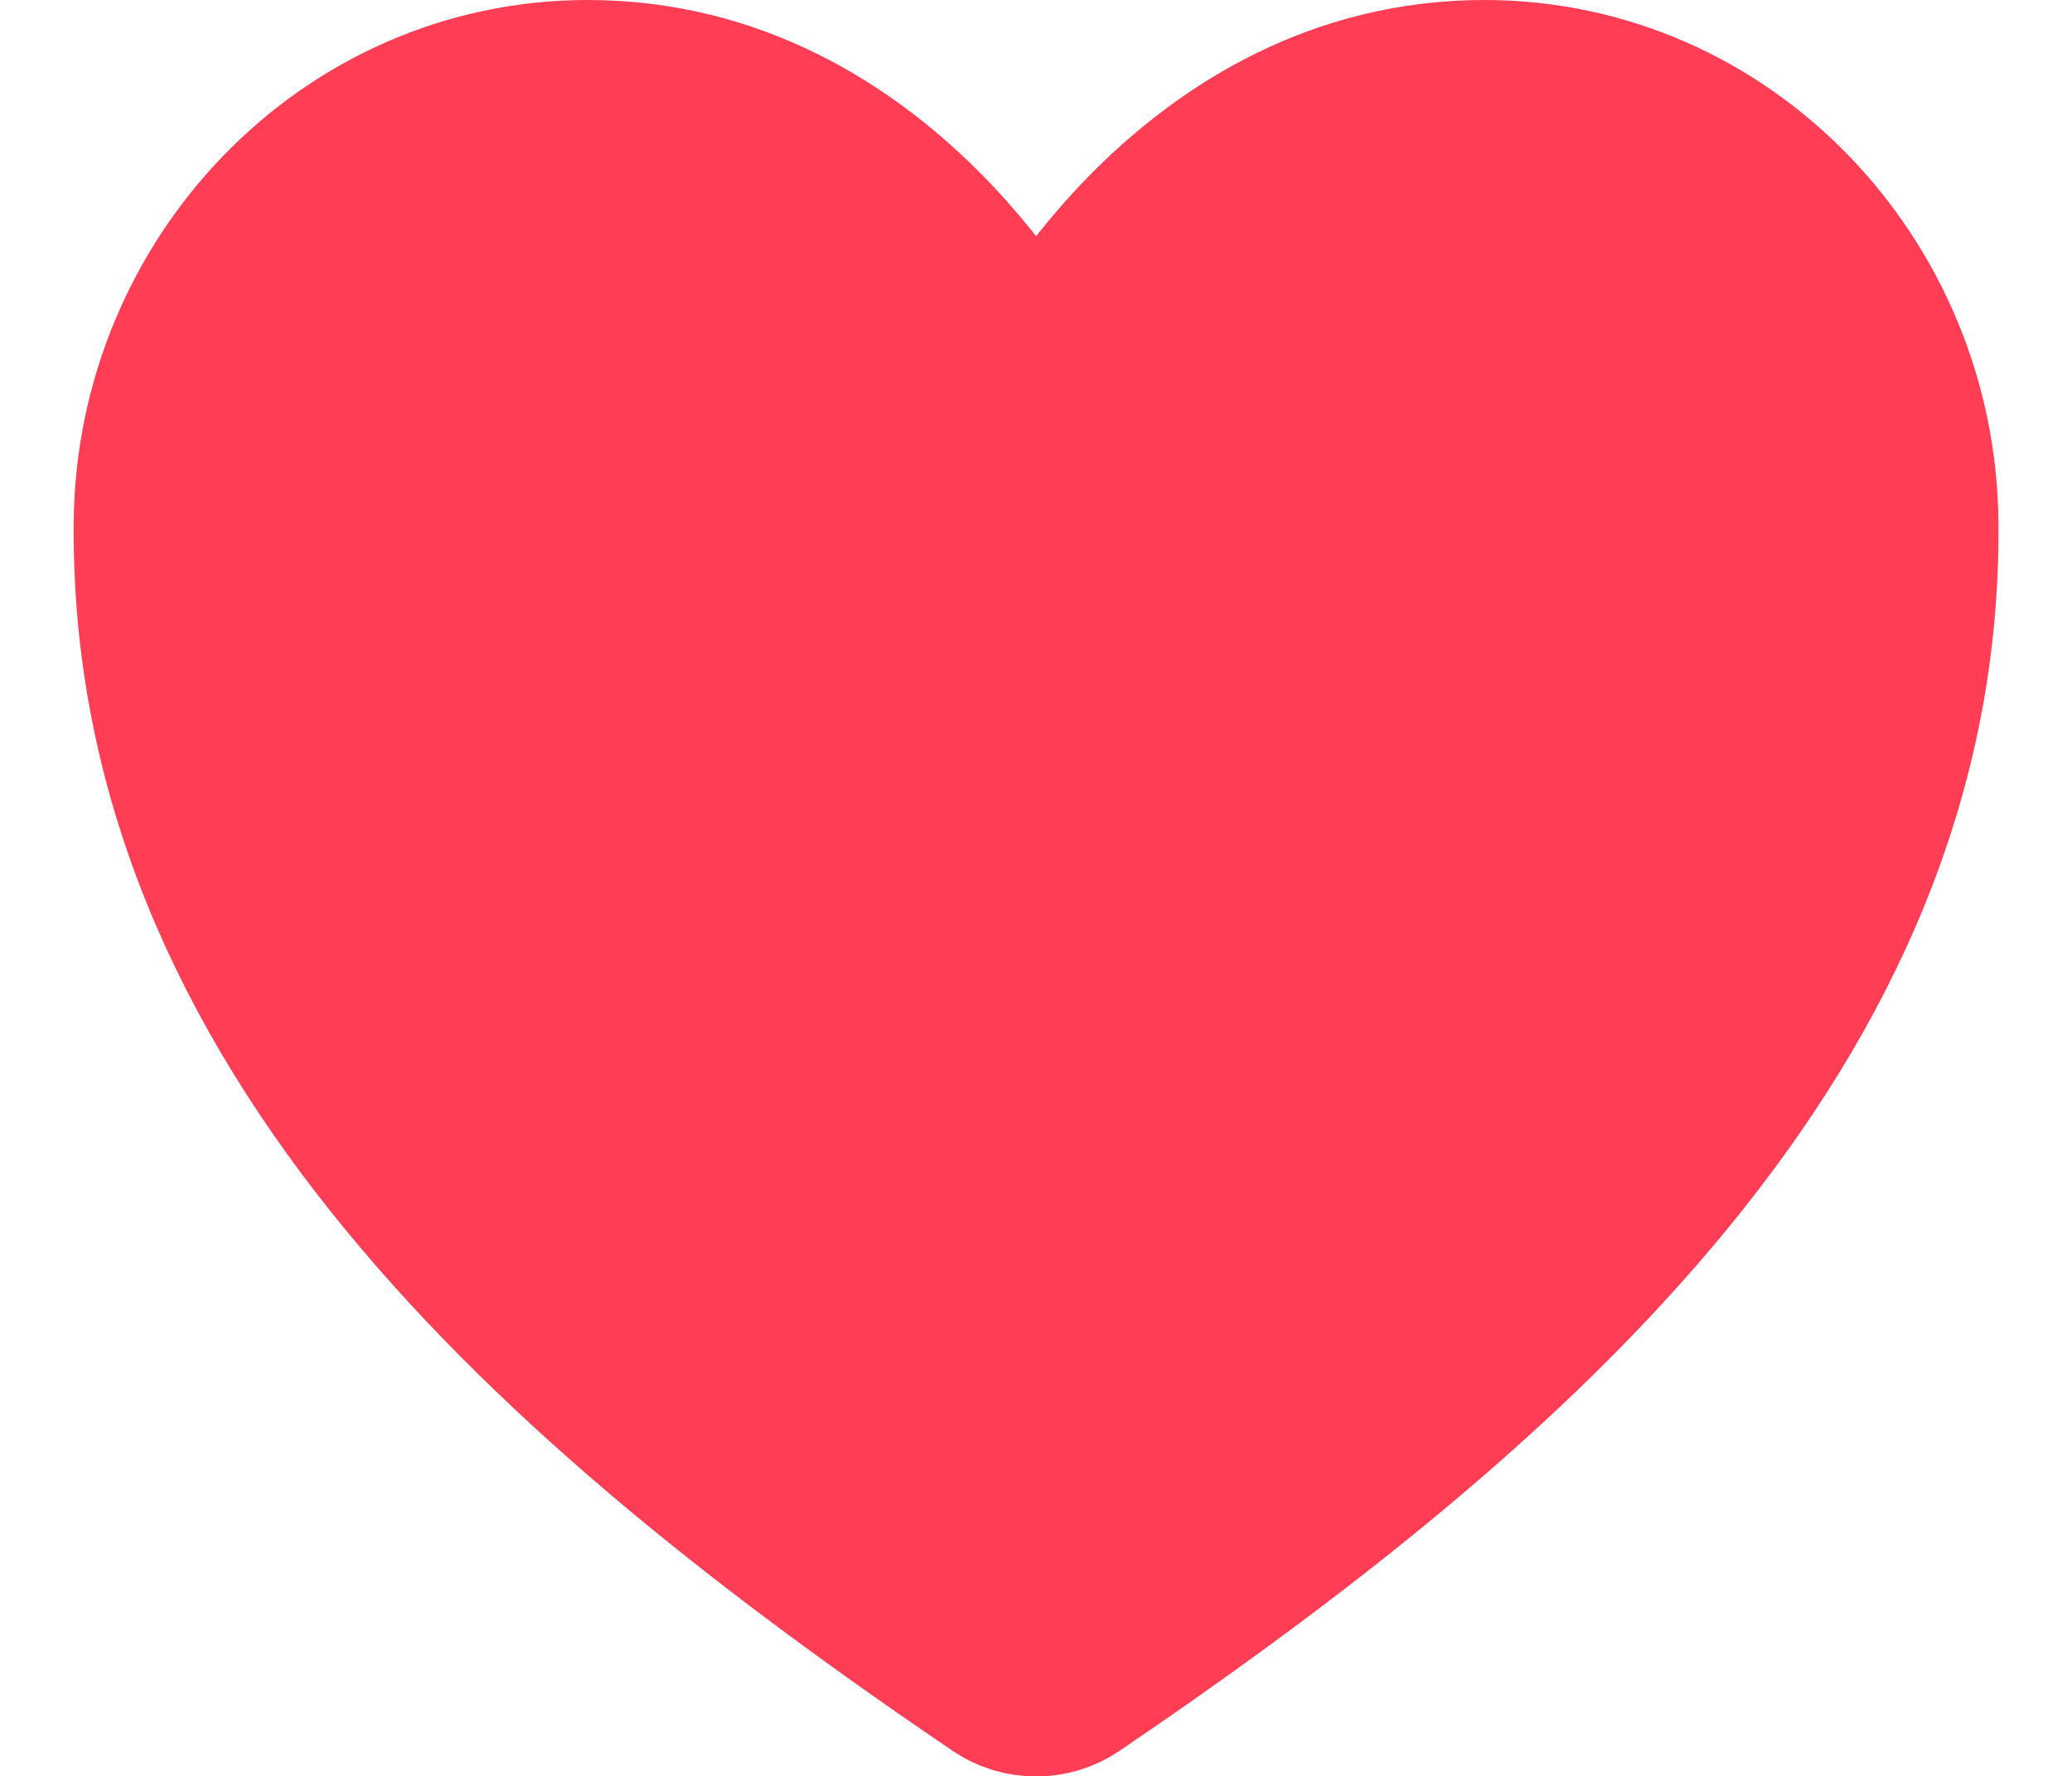
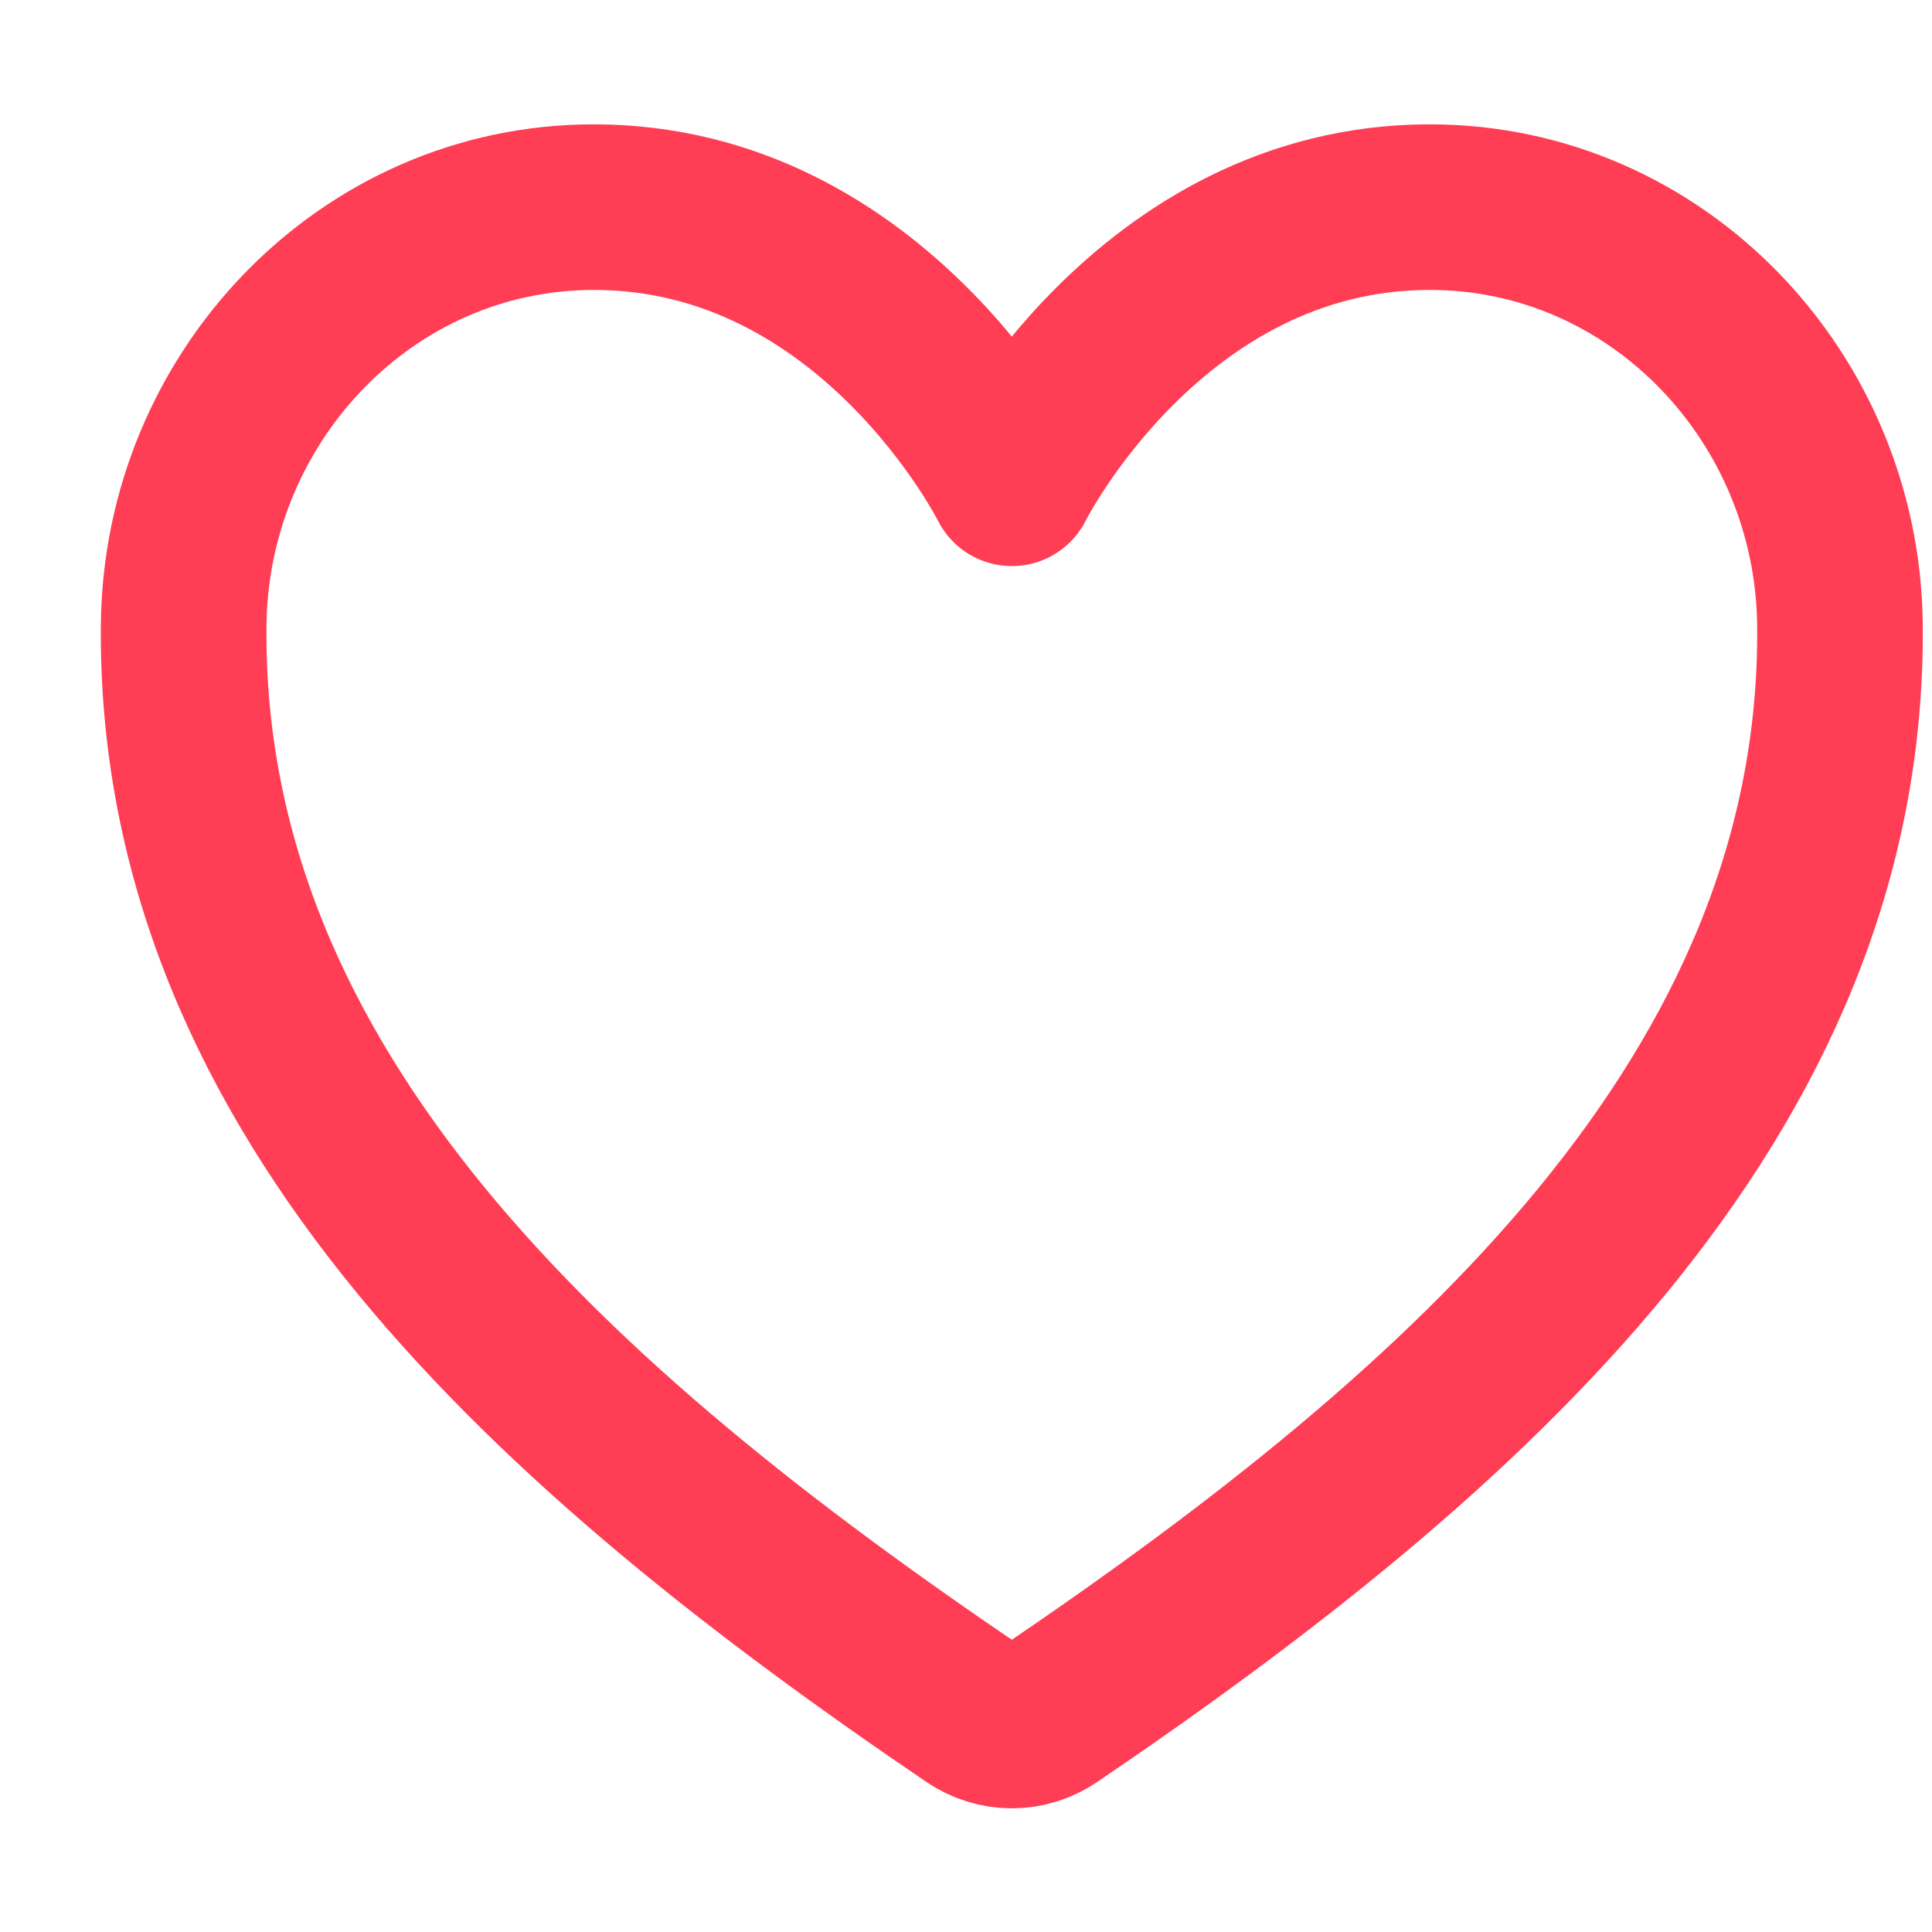
- <svg xmlns="http://www.w3.org/2000/svg" width="14" height="12" viewBox="0 0 14 12" fill="none">
-   <path d="M10.03 0.501C8.001 0.501 7.001 2.501 7.001 2.501C7.001 2.501 6 0.501 3.971 0.501C2.322 0.501 1.016 1.881 0.999 3.527C0.965 6.944 3.71 9.374 6.719 11.417C6.802 11.473 6.9 11.503 7.001 11.503C7.101 11.503 7.199 11.473 7.282 11.417C10.291 9.374 13.036 6.944 13.002 3.527C12.985 1.881 11.679 0.501 10.03 0.501Z" fill="#FF3D54" stroke="#FF3D54" stroke-width="1.002" stroke-linecap="round" stroke-linejoin="round" />
+ <svg xmlns="http://www.w3.org/2000/svg" width="14" height="14" viewBox="0 0 14 14" fill="none">
+   <path d="M10.361 1.501C8.332 1.501 7.332 3.502 7.332 3.502C7.332 3.502 6.332 1.501 4.303 1.501C2.653 1.501 1.348 2.881 1.331 4.527C1.296 7.944 4.042 10.375 7.051 12.417C7.134 12.473 7.232 12.504 7.332 12.504C7.432 12.504 7.53 12.473 7.613 12.417C10.622 10.375 13.367 7.944 13.333 4.527C13.316 2.881 12.011 1.501 10.361 1.501Z" stroke="#FF3D54" stroke-width="1.2" stroke-linecap="round" stroke-linejoin="round" />
</svg>
